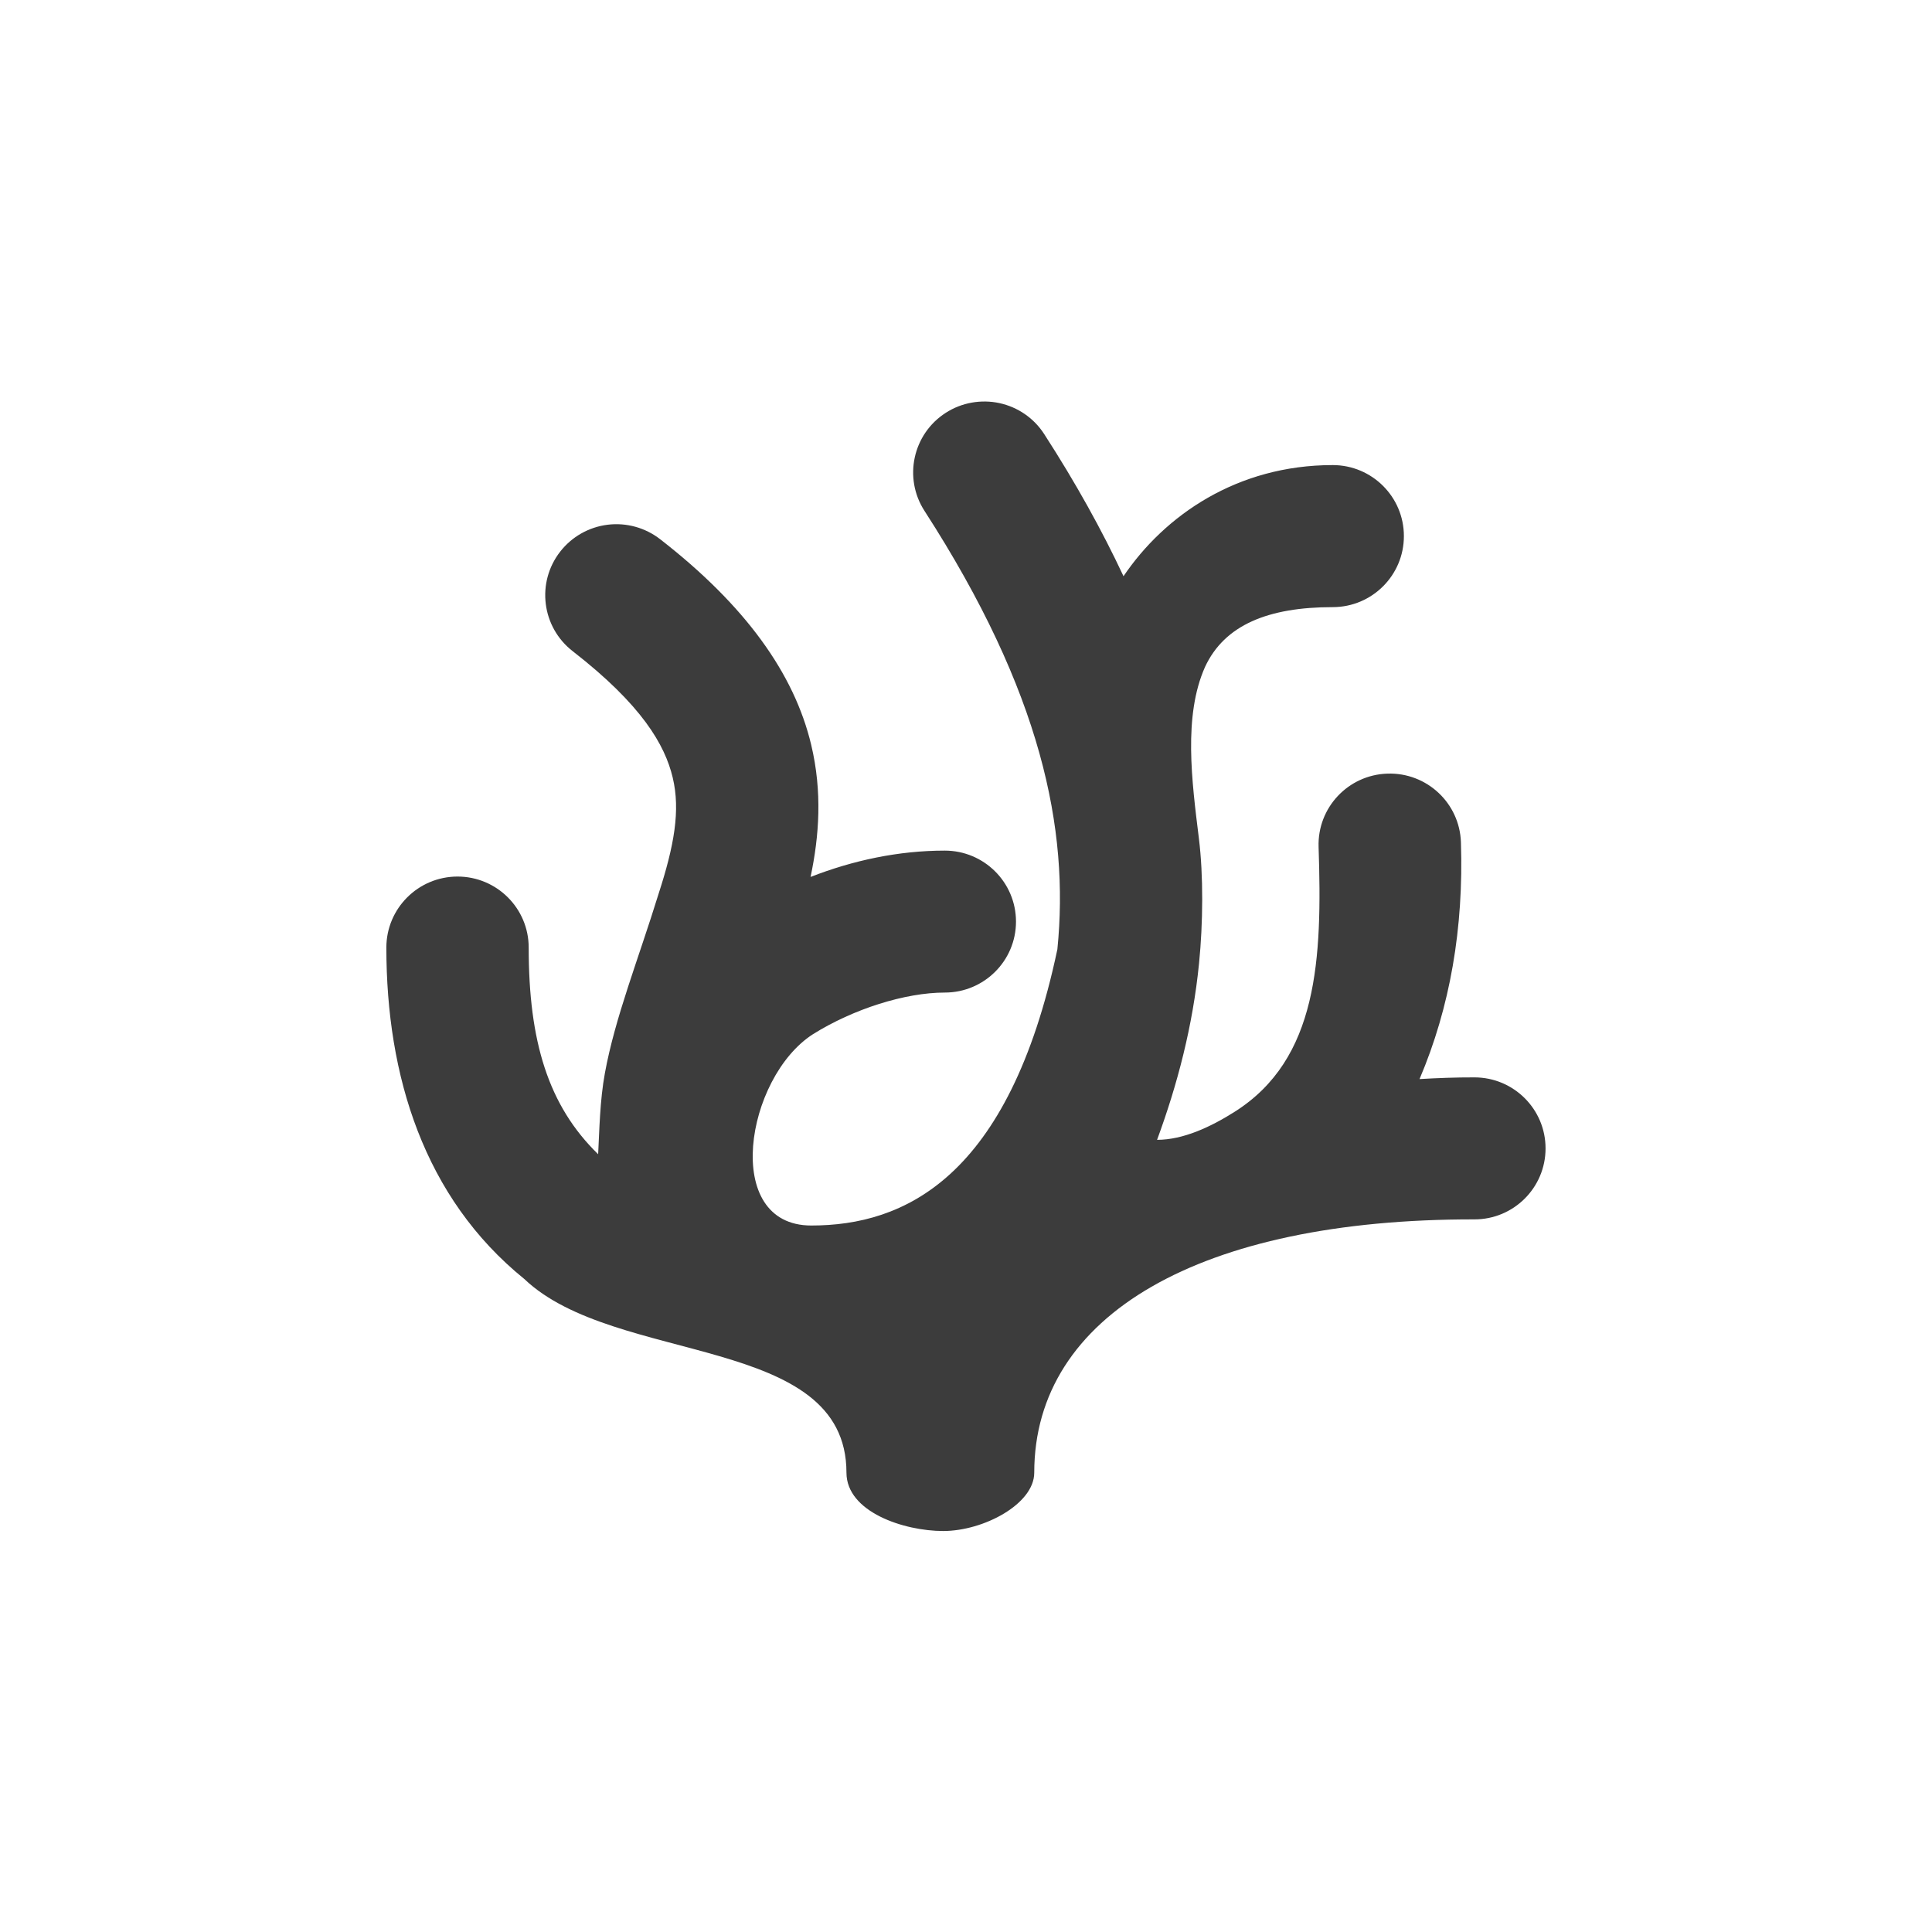
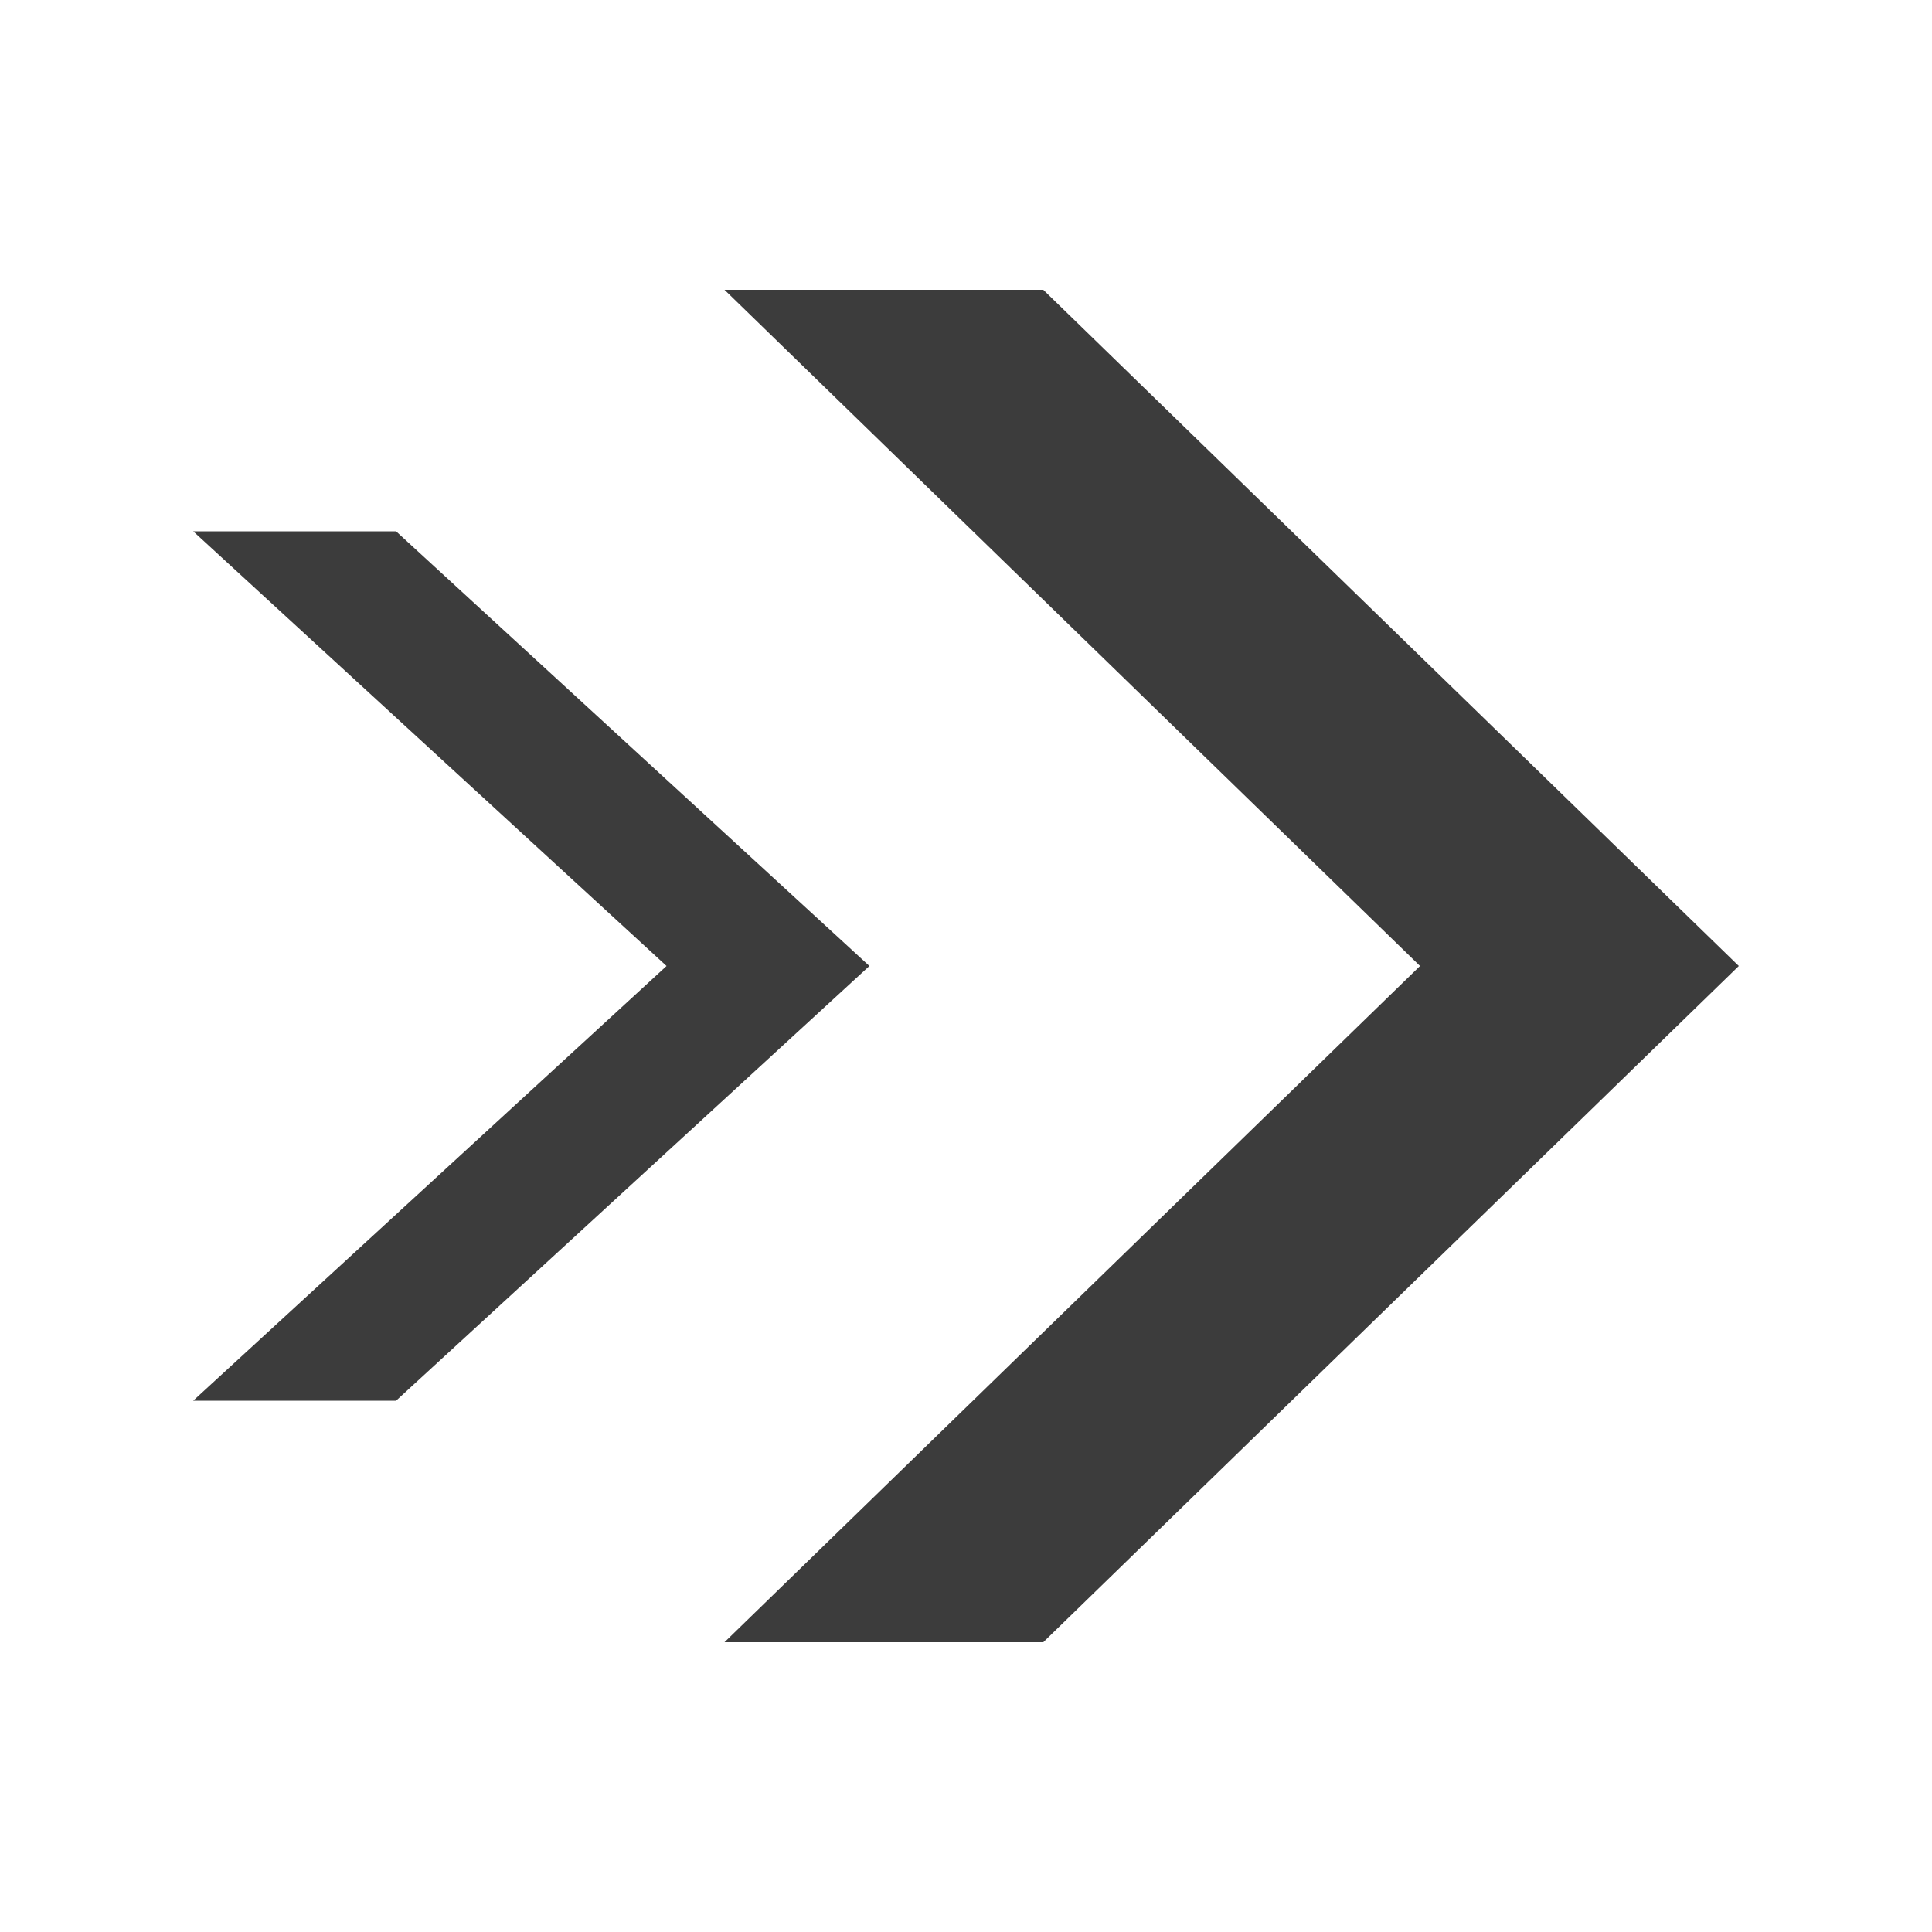
<svg xmlns="http://www.w3.org/2000/svg" version="1.1" x="0" y="0" width="40" height="40" viewBox="0, 0, 40, 40">
-   <g id="codium_grey_hc_dark_letterpress">
-     <path d="M19.582,8.546 C18.897,8.985 18.7,9.896 19.141,10.578 C21.567,14.335 22.14,17.169 21.892,19.653 C20.888,24.409 18.705,25.373 16.797,25.373 C14.935,25.373 15.434,22.308 16.833,21.411 C17.669,20.889 18.74,20.55 19.561,20.55 C20.375,20.55 21.035,19.892 21.035,19.081 C21.035,18.269 20.375,17.611 19.561,17.611 C18.602,17.611 17.66,17.813 16.782,18.156 C16.961,17.309 17.027,16.394 16.795,15.421 C16.443,13.943 15.429,12.532 13.668,11.164 C13.359,10.924 12.968,10.816 12.58,10.864 C12.192,10.912 11.839,11.112 11.599,11.42 C11.099,12.06 11.215,12.984 11.857,13.482 C13.292,14.597 13.766,15.422 13.928,16.1 C14.09,16.779 13.959,17.508 13.634,18.509 C13.218,19.857 12.735,21.062 12.524,22.216 C12.419,22.784 12.41,23.403 12.384,23.897 C11.35,22.89 10.946,21.56 10.946,19.618 C10.946,18.806 10.286,18.148 9.472,18.148 C8.659,18.149 8,18.806 7.999,19.618 C7.999,22.271 8.775,24.796 10.855,26.48 C12.737,28.274 17.525,27.611 17.525,30.49 C17.525,31.303 18.714,31.698 19.528,31.698 C20.363,31.698 21.413,31.14 21.413,30.49 C21.413,27.223 24.856,25.238 30.524,25.246 C31.338,25.248 31.998,24.59 31.999,23.779 C32.001,22.967 31.342,22.307 30.528,22.306 C30.14,22.305 29.763,22.319 29.39,22.341 C30.024,20.851 30.305,19.21 30.247,17.438 C30.22,16.626 29.539,15.99 28.725,16.017 C27.911,16.043 27.273,16.723 27.3,17.535 C27.377,19.855 27.29,21.927 25.561,23.019 C25.07,23.33 24.498,23.599 23.956,23.599 C24.377,22.455 24.695,21.247 24.825,19.945 C24.908,19.114 24.917,18.127 24.822,17.36 C24.675,16.172 24.497,14.825 24.948,13.81 C25.353,12.936 26.261,12.57 27.594,12.57 C28.407,12.569 29.066,11.911 29.066,11.1 C29.067,10.288 28.407,9.63 27.594,9.629 C25.613,9.629 24.112,10.671 23.261,11.93 C22.816,10.98 22.274,10.001 21.619,8.987 C21.408,8.659 21.075,8.429 20.693,8.346 C20.504,8.305 20.308,8.302 20.118,8.336 C19.927,8.37 19.745,8.441 19.582,8.546 z" fill="#3C3C3C" id="path6008" />
+   <g id="rush_hc_dark_letterpress">
+     <path d="M4,11 L8.2,11 L18,20 L8.2,29 L4,29 L13.8,20 z" fill="#3C3C3C" id="rush_chevron_trailing" />
+     <path d="M15,6 L21.6,6 L36,20 L21.6,34 L15,34 L29.4,20 z" fill="#3C3C3C" id="rush_chevron_leading" />
  </g>
</svg>
